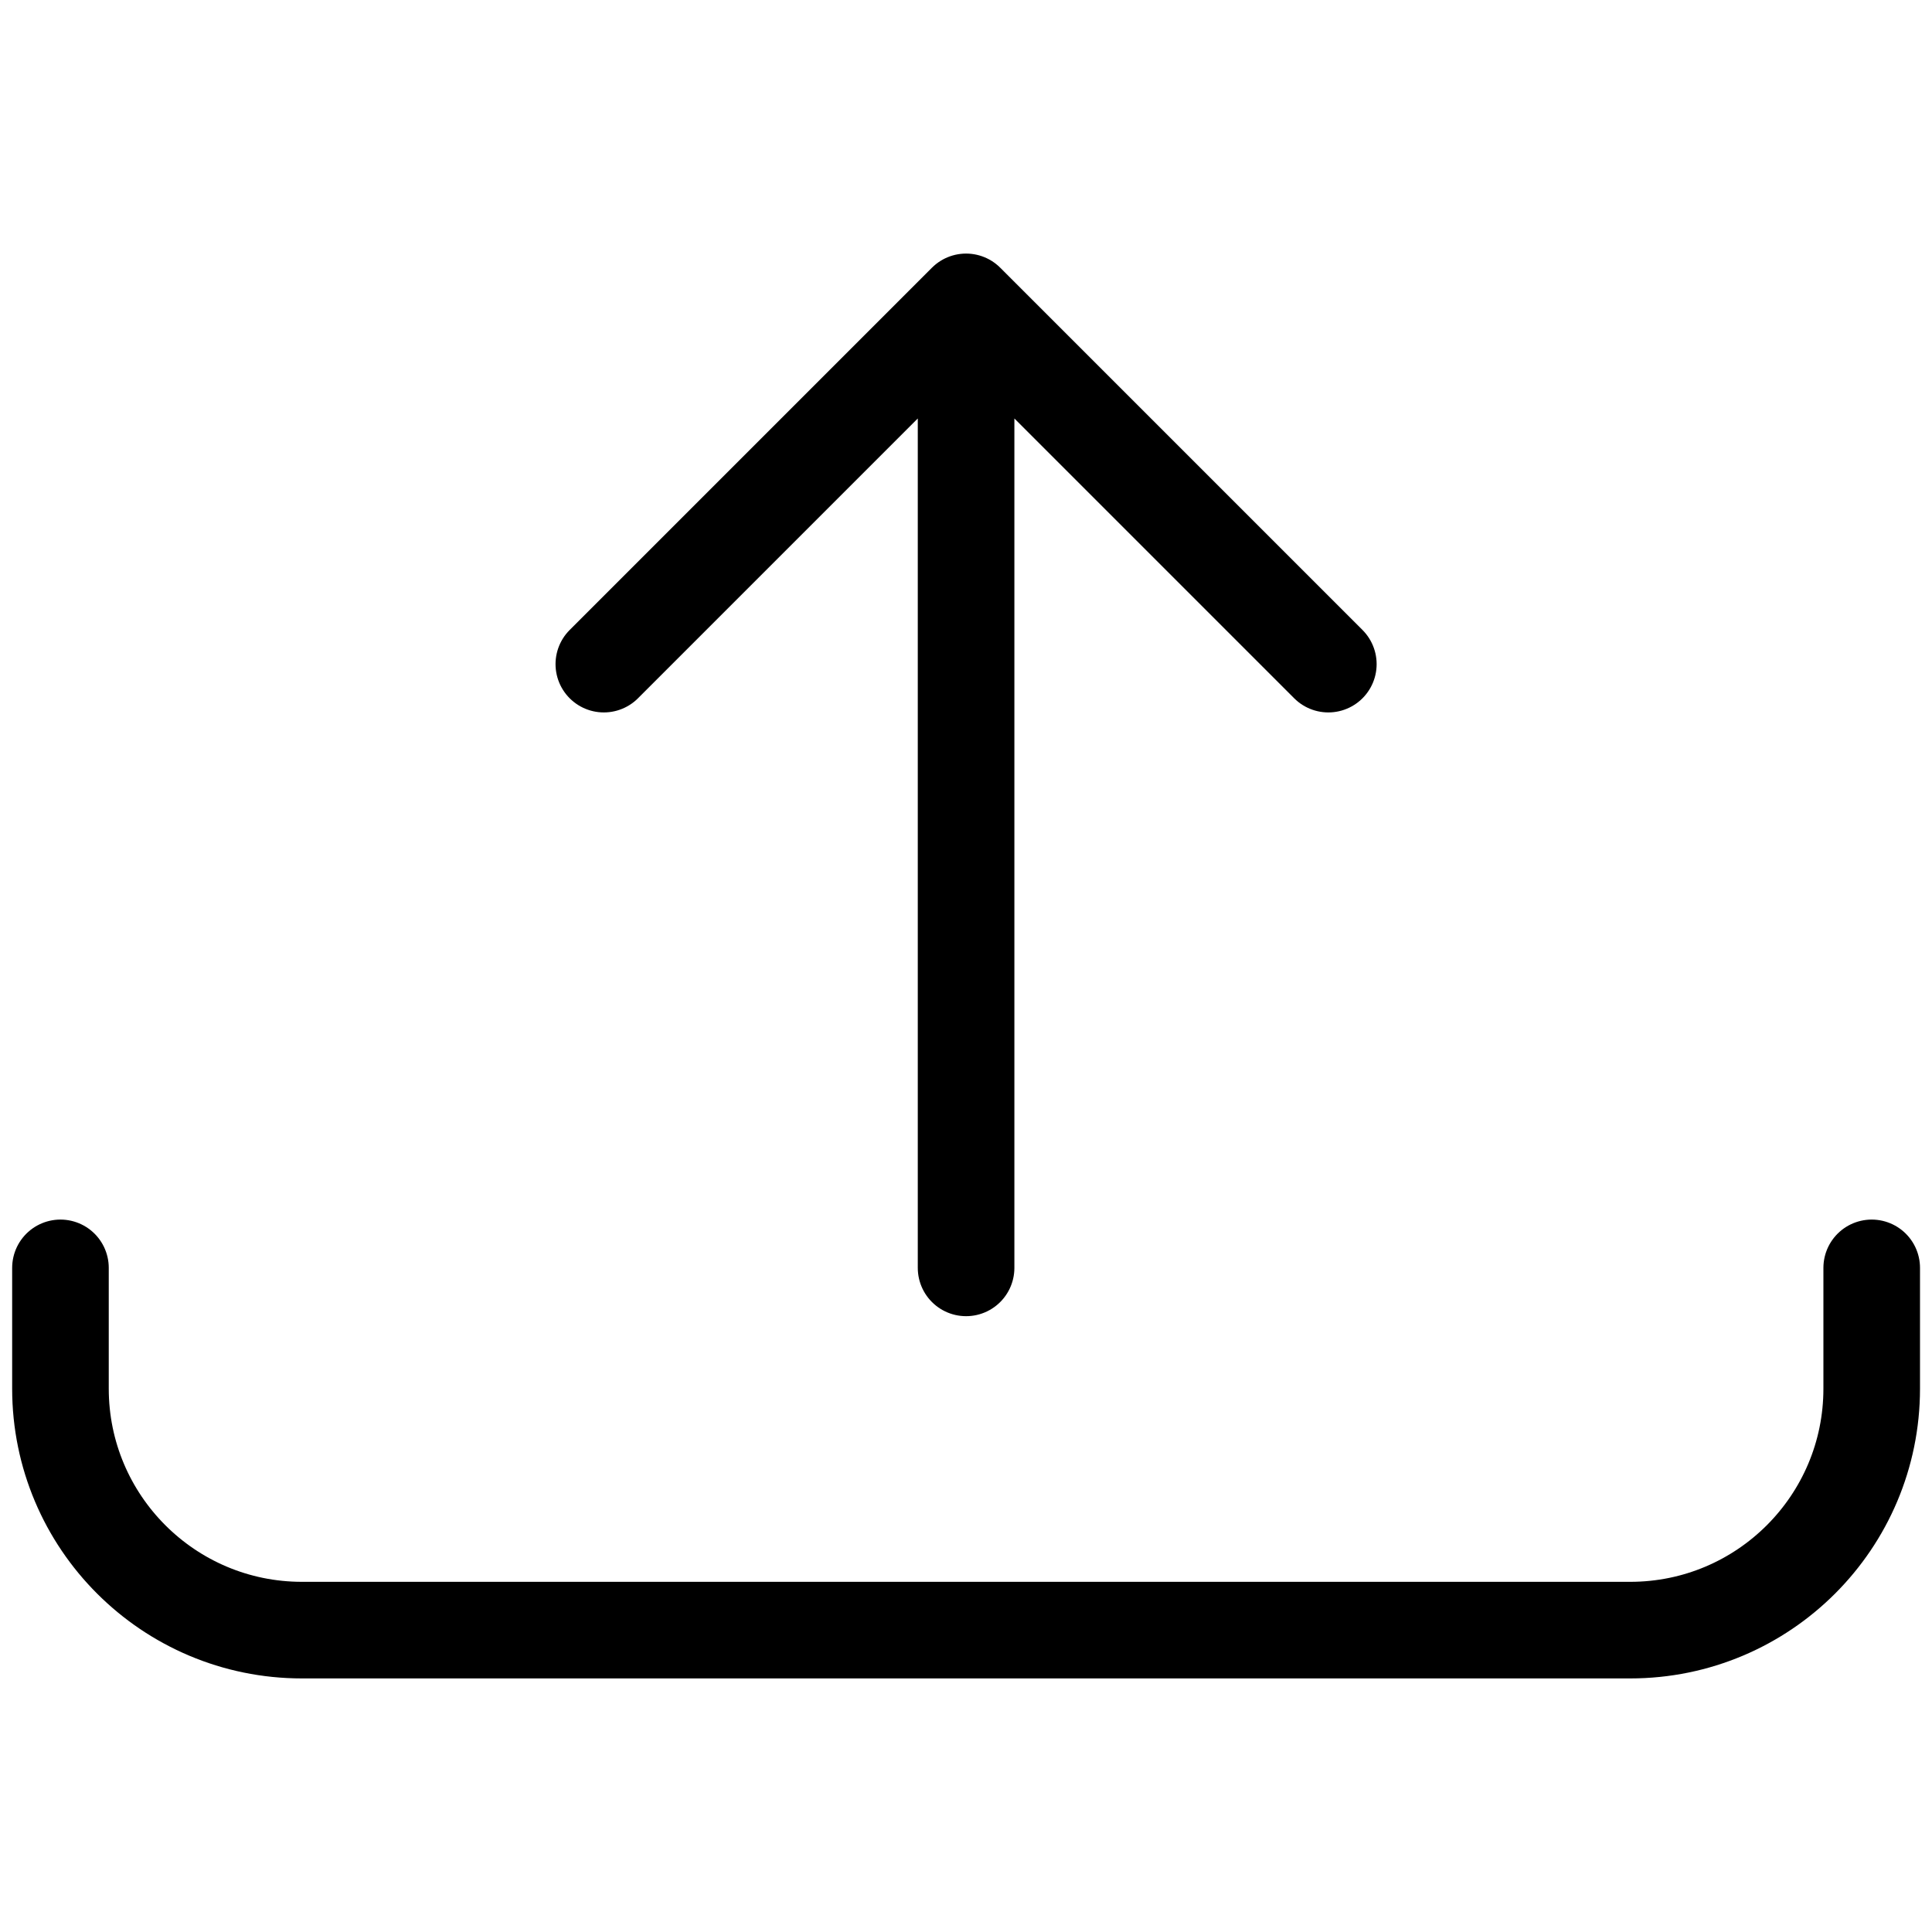
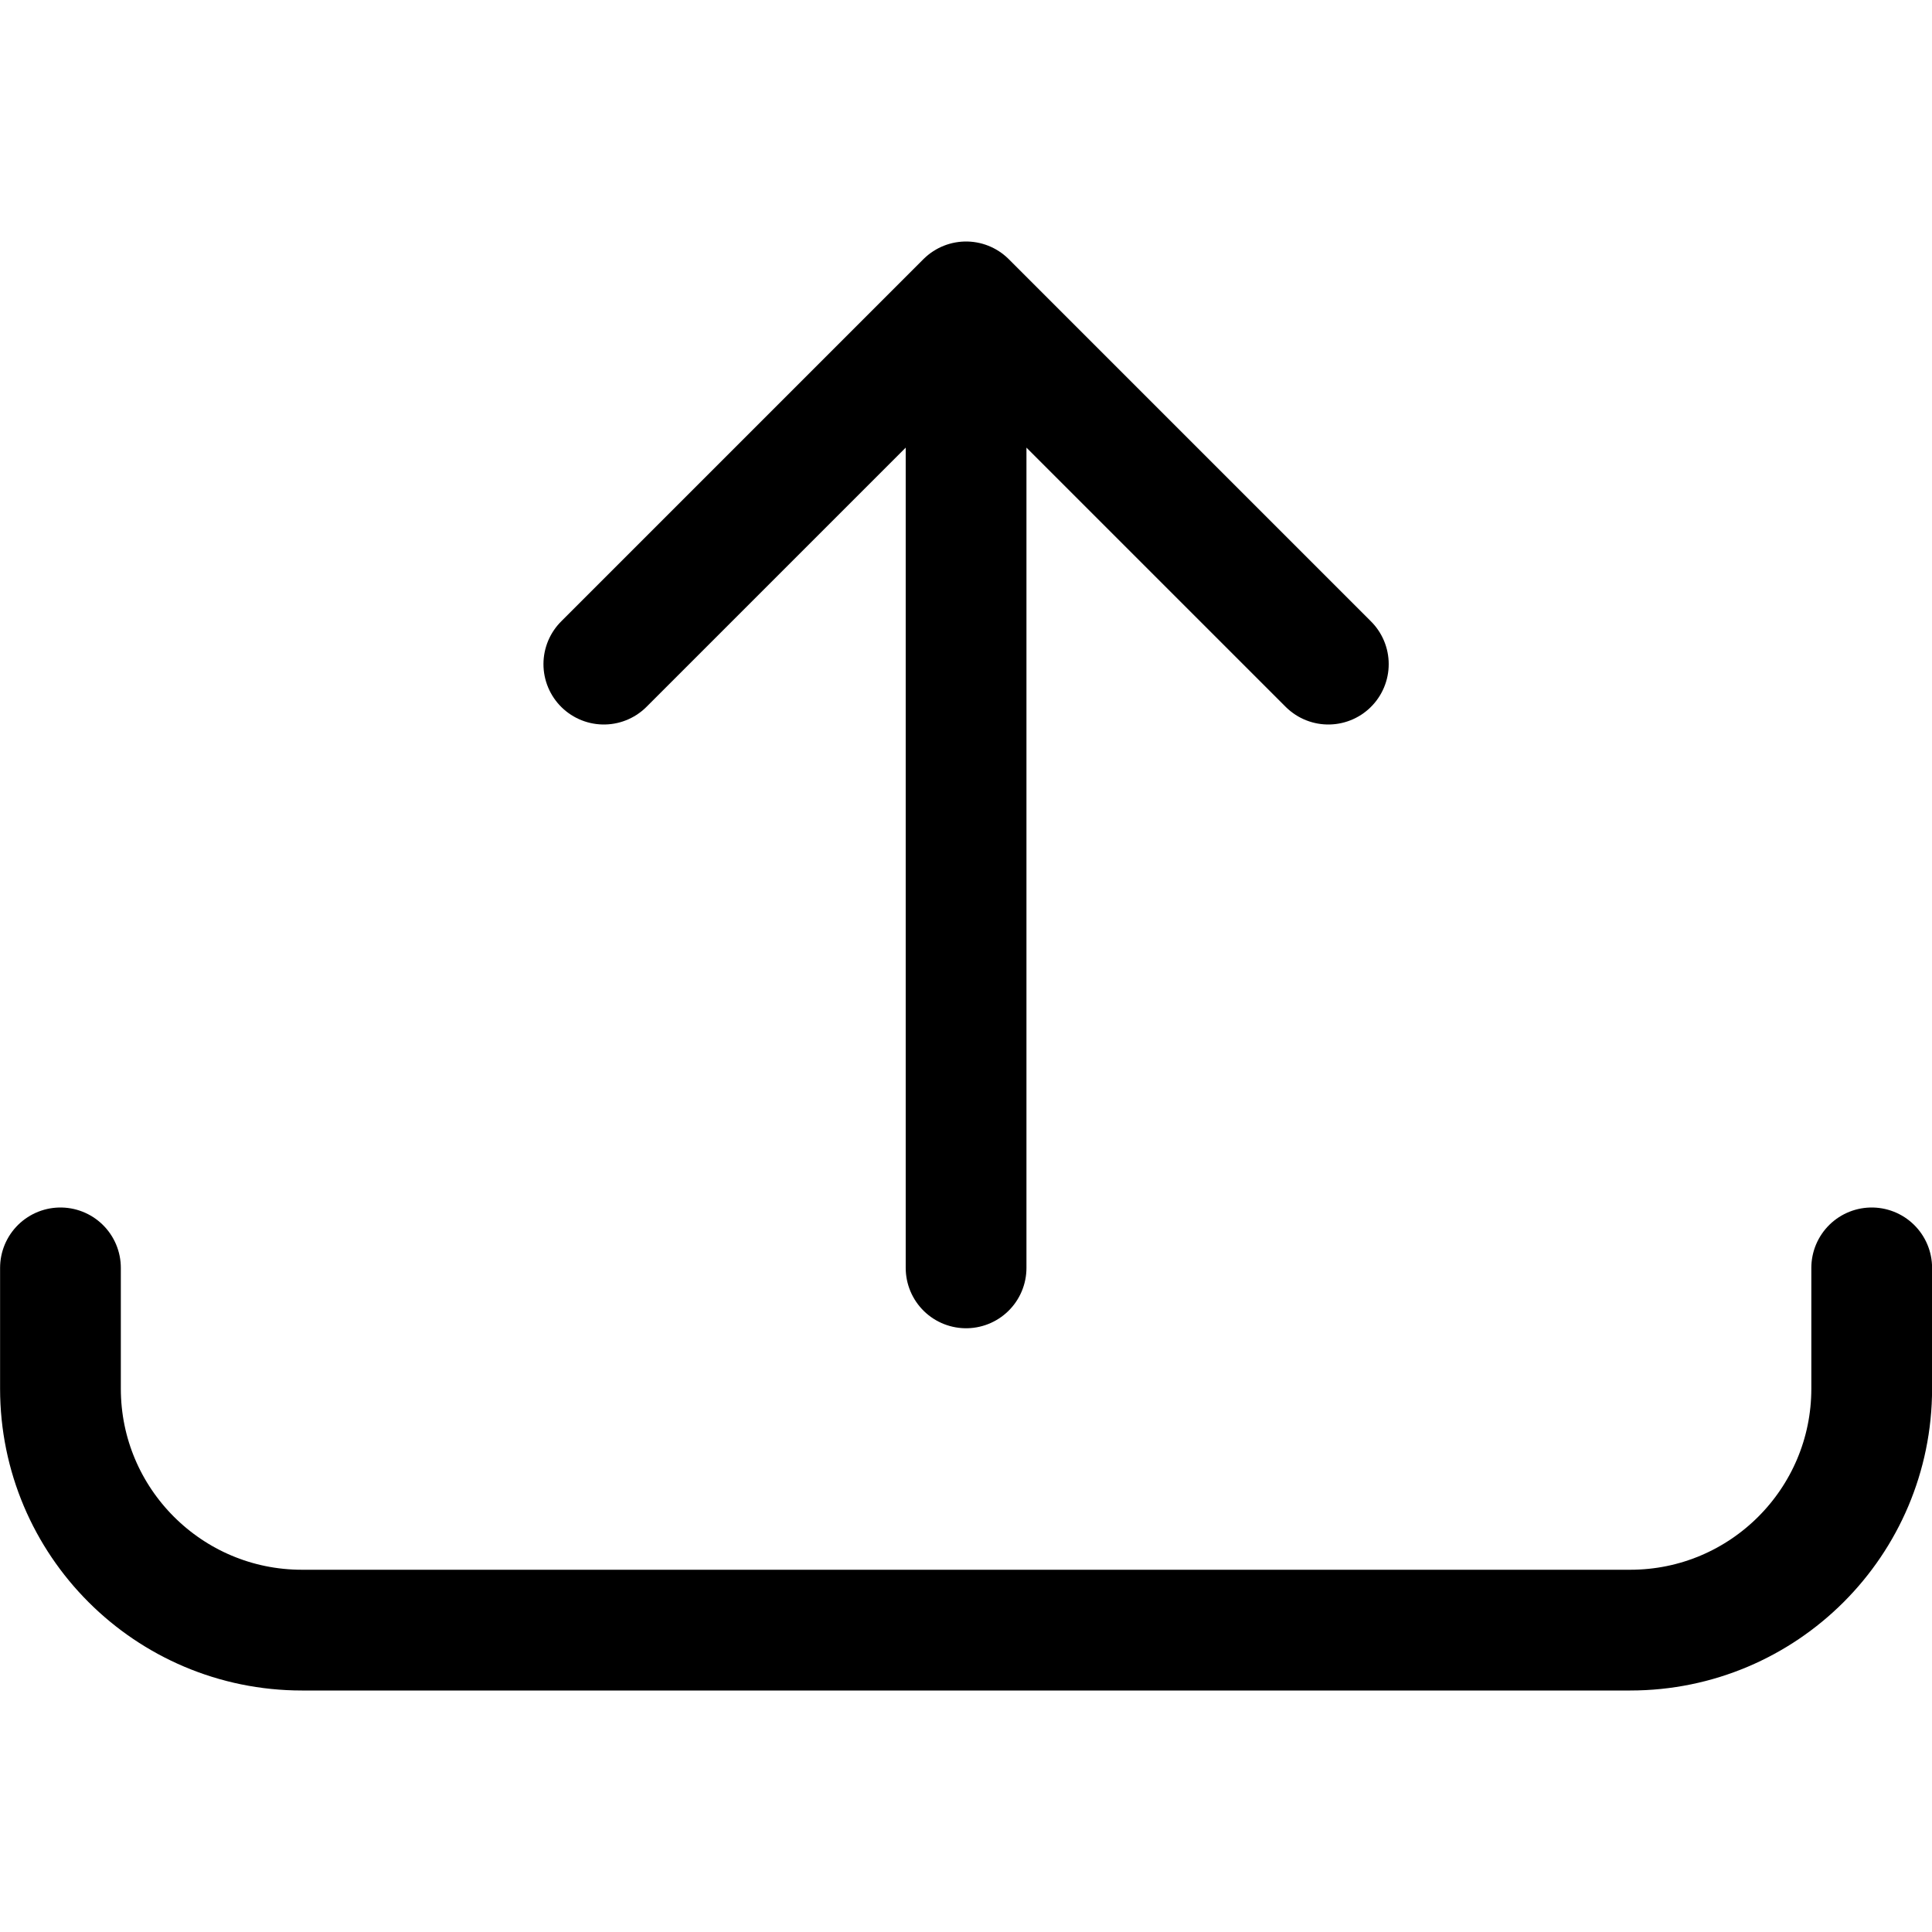
<svg xmlns="http://www.w3.org/2000/svg" viewBox="0 0 24 24">
-   <path d="M12.001 15.75v-12m4.5 4.5-4.5-4.5-4.5 4.5m15.75 7.5v1.5a3 3 0 0 1-3 3h-16.5a3 3 0 0 1-3-3v-1.5" style="fill:none;stroke:currentColor;stroke-linecap:round;stroke-linejoin:round;stroke-width:1.2px" />
+   <path d="M12.001 15.75v-12m4.5 4.5-4.5-4.5-4.5 4.5m15.75 7.5v1.5a3 3 0 0 1-3 3h-16.5a3 3 0 0 1-3-3v-1.5" style="fill:none;stroke:currentColor;stroke-linecap:round;stroke-linejoin:round;stroke-width:1.5px" />
</svg>
